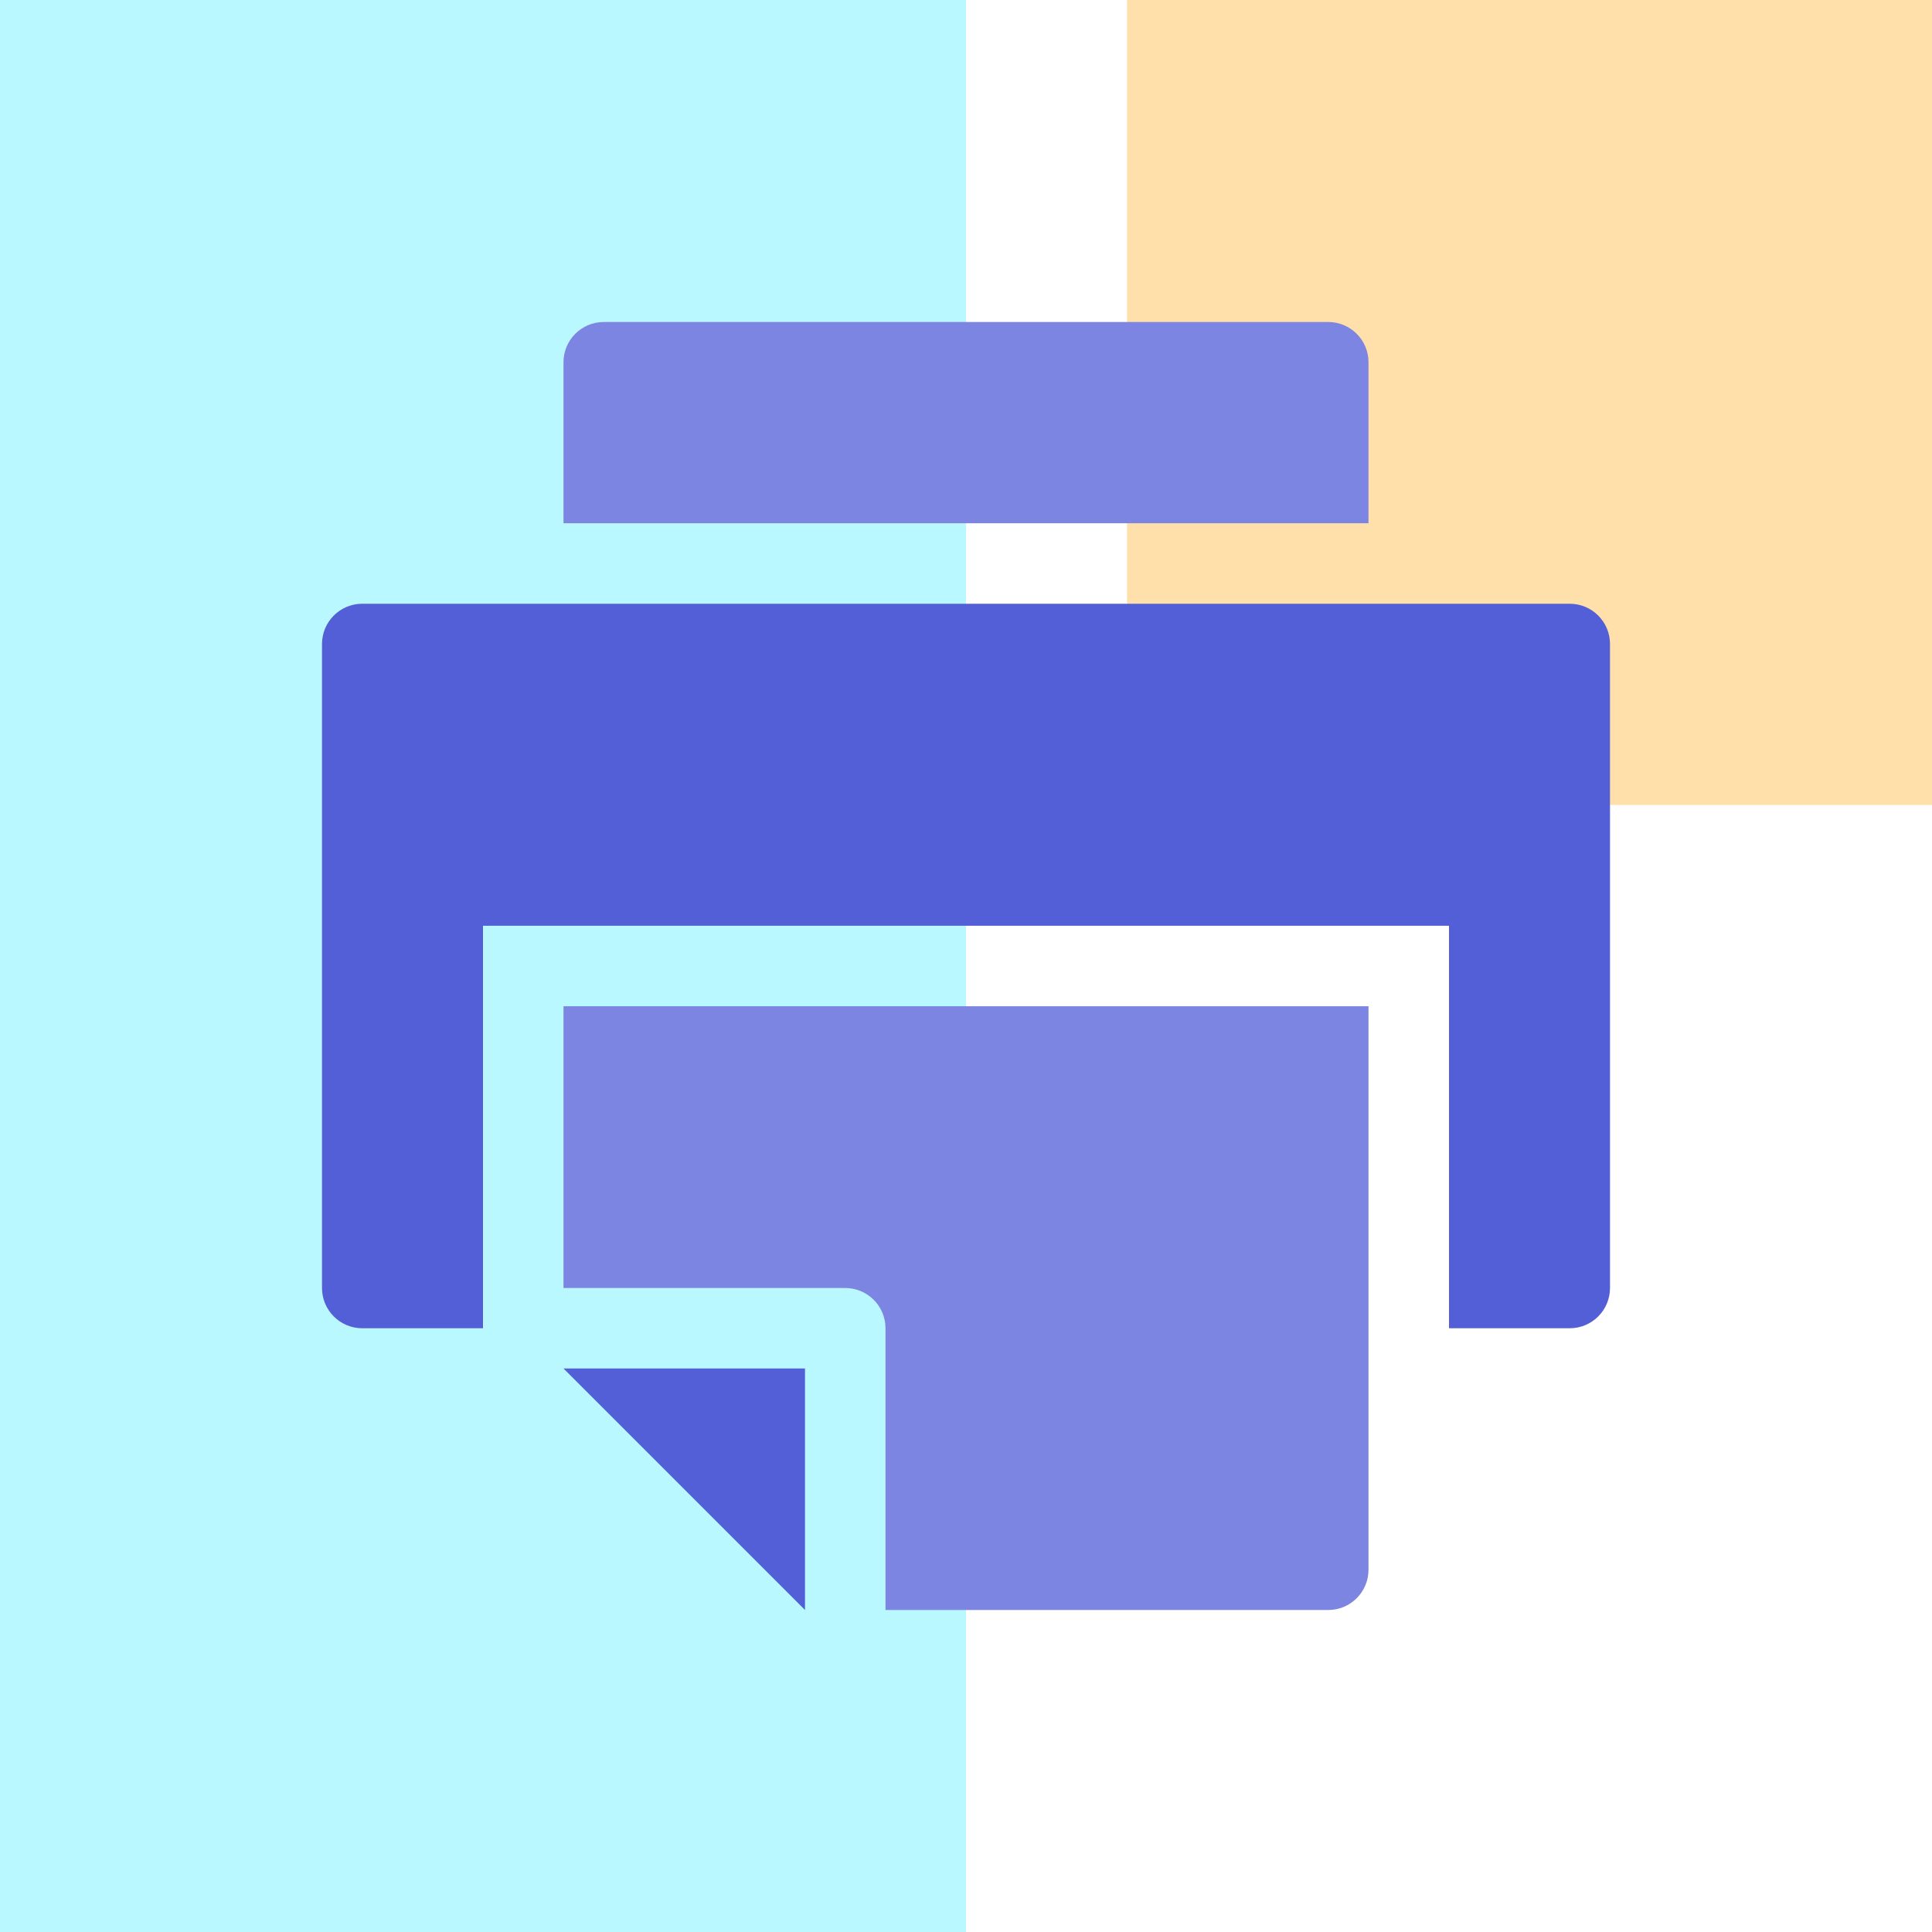
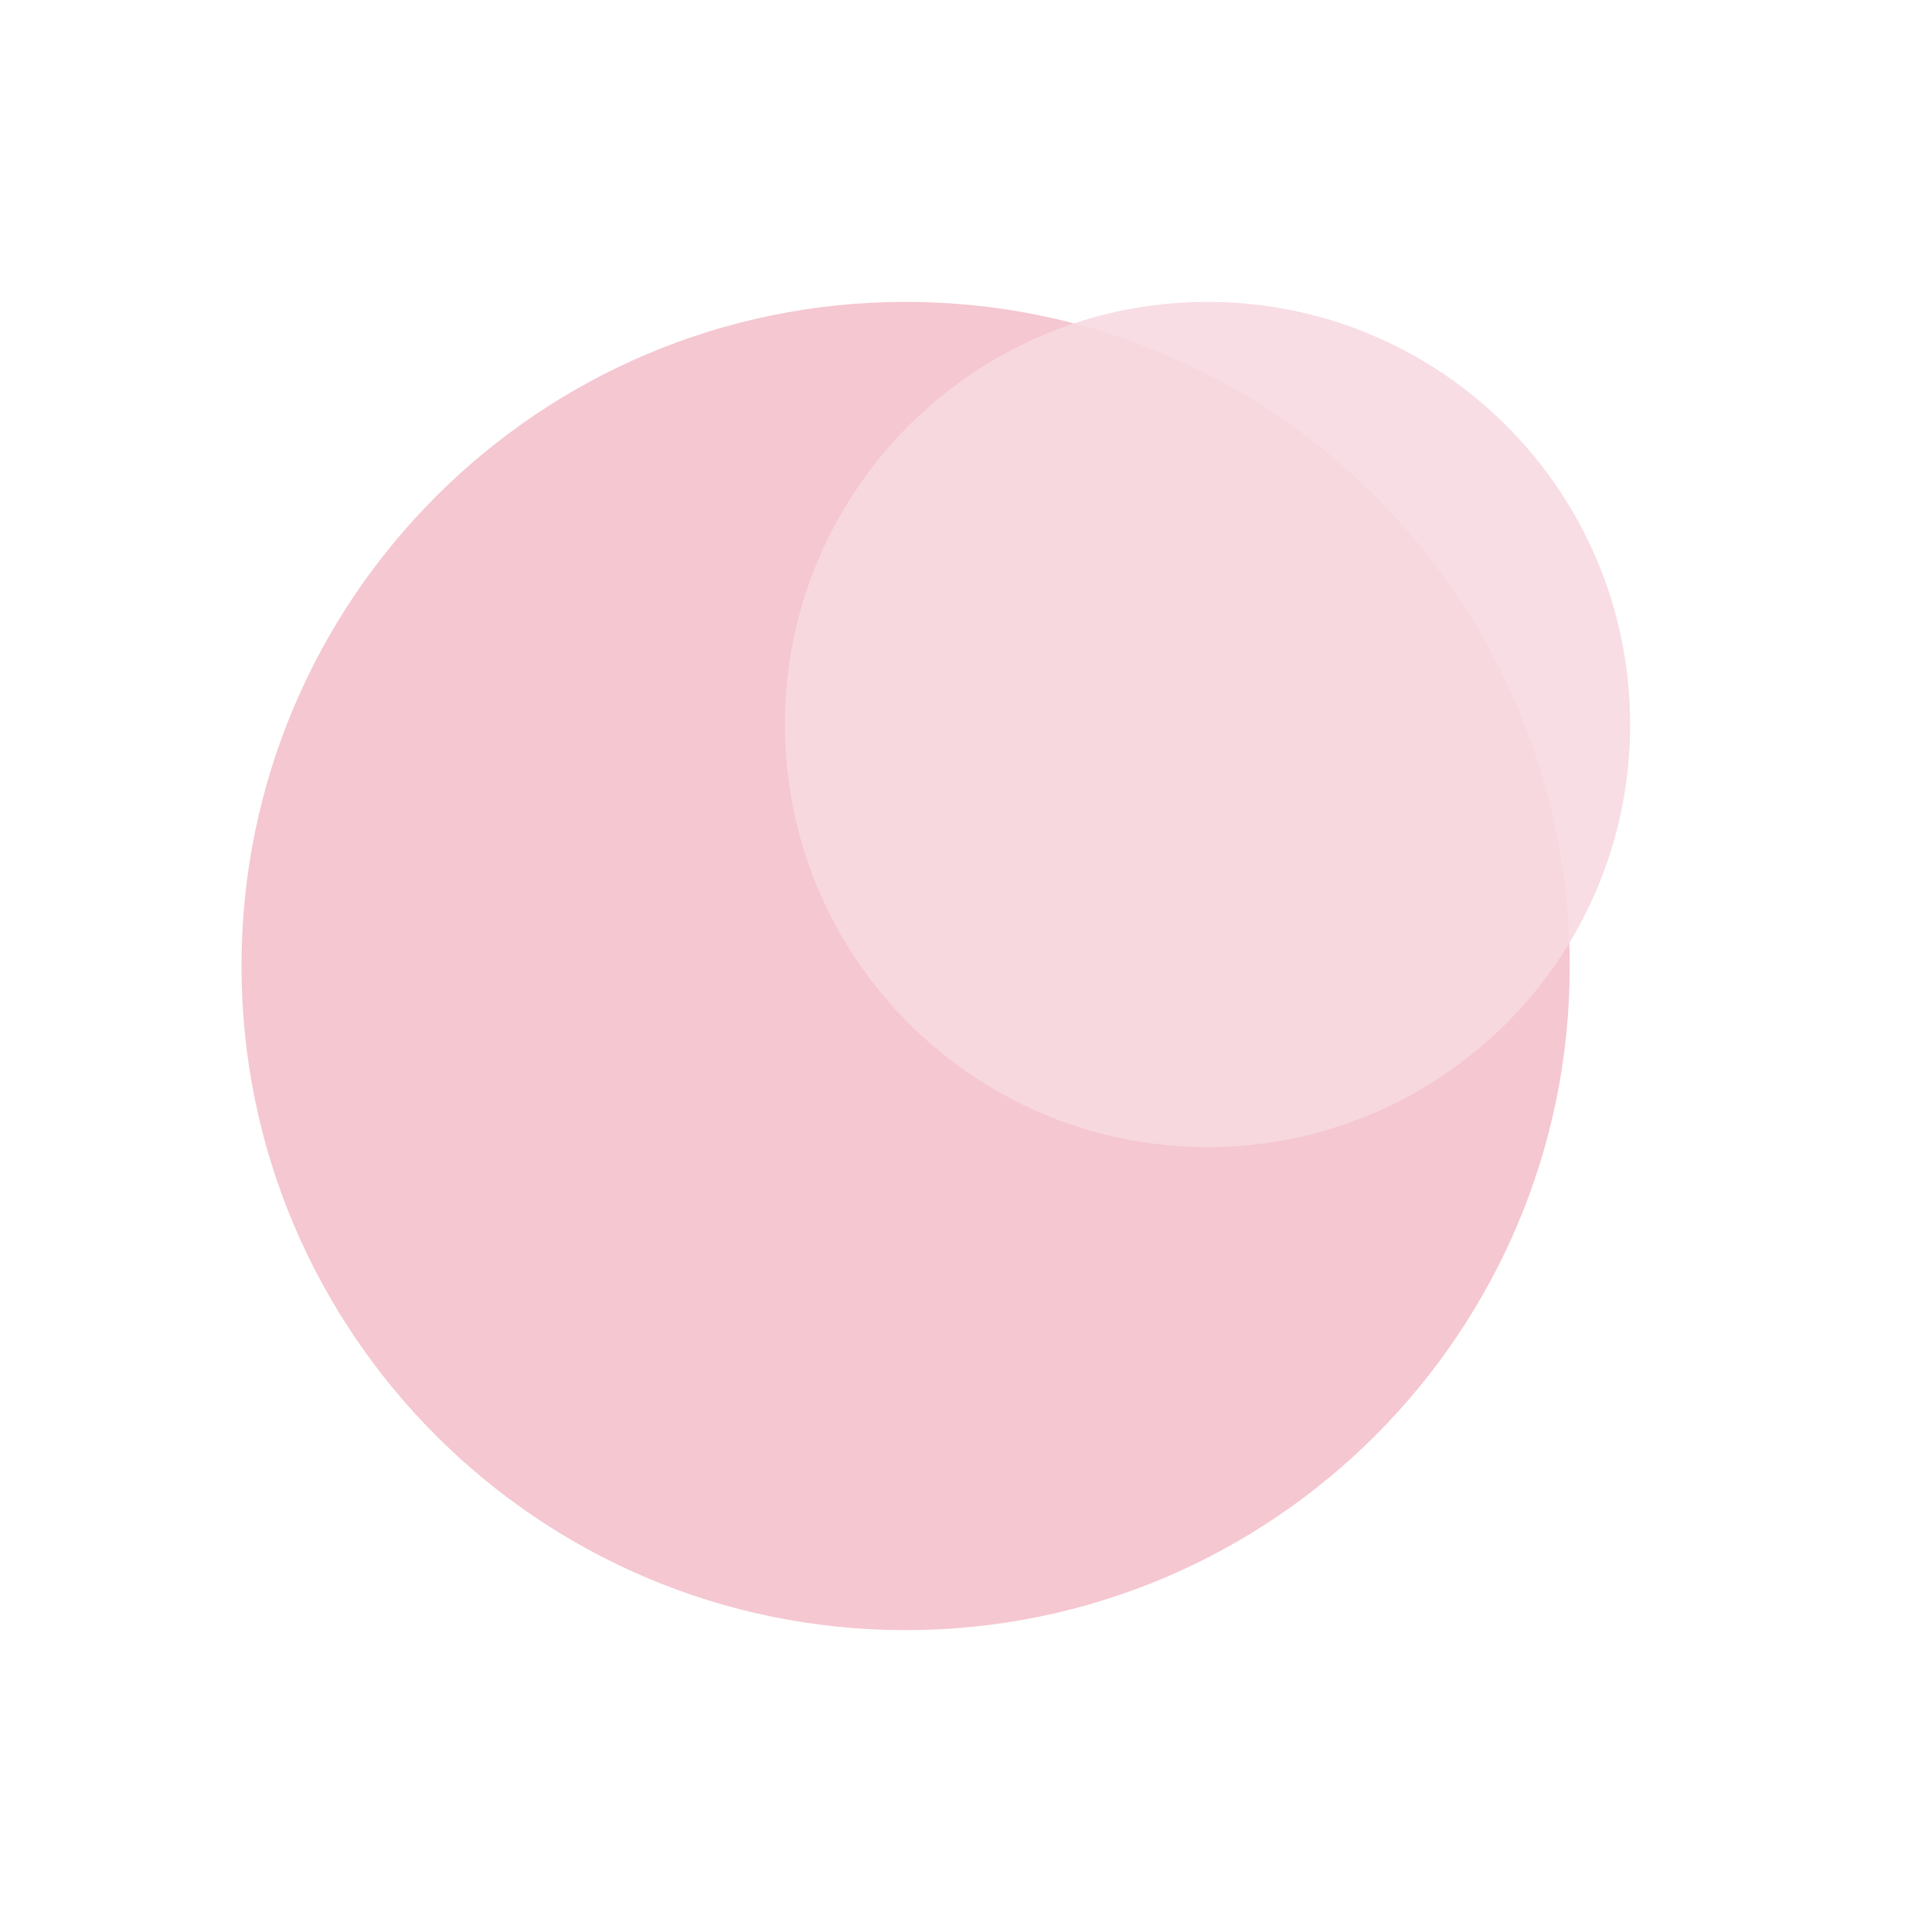
- <svg xmlns="http://www.w3.org/2000/svg" width="48" height="48">
-   <g fill="none" fill-rule="evenodd">
-     <path fill-opacity=".64" fill="#93F4FE" d="M0 0h24v48H0z" />
-     <path fill-opacity=".64" fill="#FFCF7B" d="M28 0h20v20H28z" />
-     <path d="M14 9v4h20V9a1 1 0 0 0-1-1H15a1 1 0 0 0-1 1z" fill="#7C85E1" />
-     <path d="M39 15H9a1 1 0 0 0-1 1v16a1 1 0 0 0 1 1h3V23h24v10h3a1 1 0 0 0 1-1V16a1 1 0 0 0-1-1zM20 40v-6h-6z" fill="#535FD7" />
-     <path d="M14 25v7h7a1 1 0 0 1 1 1v7h11a1 1 0 0 0 1-1V25H14z" fill="#7C85E1" />
-   </g>
+ <svg xmlns="http://www.w3.org/2000/svg" width="64" height="64" viewBox="0 0 64 64">
+   <circle cx="30" cy="32" r="22" fill="#F2B9C6" opacity="0.8" />
+   <circle cx="40" cy="24" r="14" fill="#F7D9E1" opacity="0.9" />
</svg>
